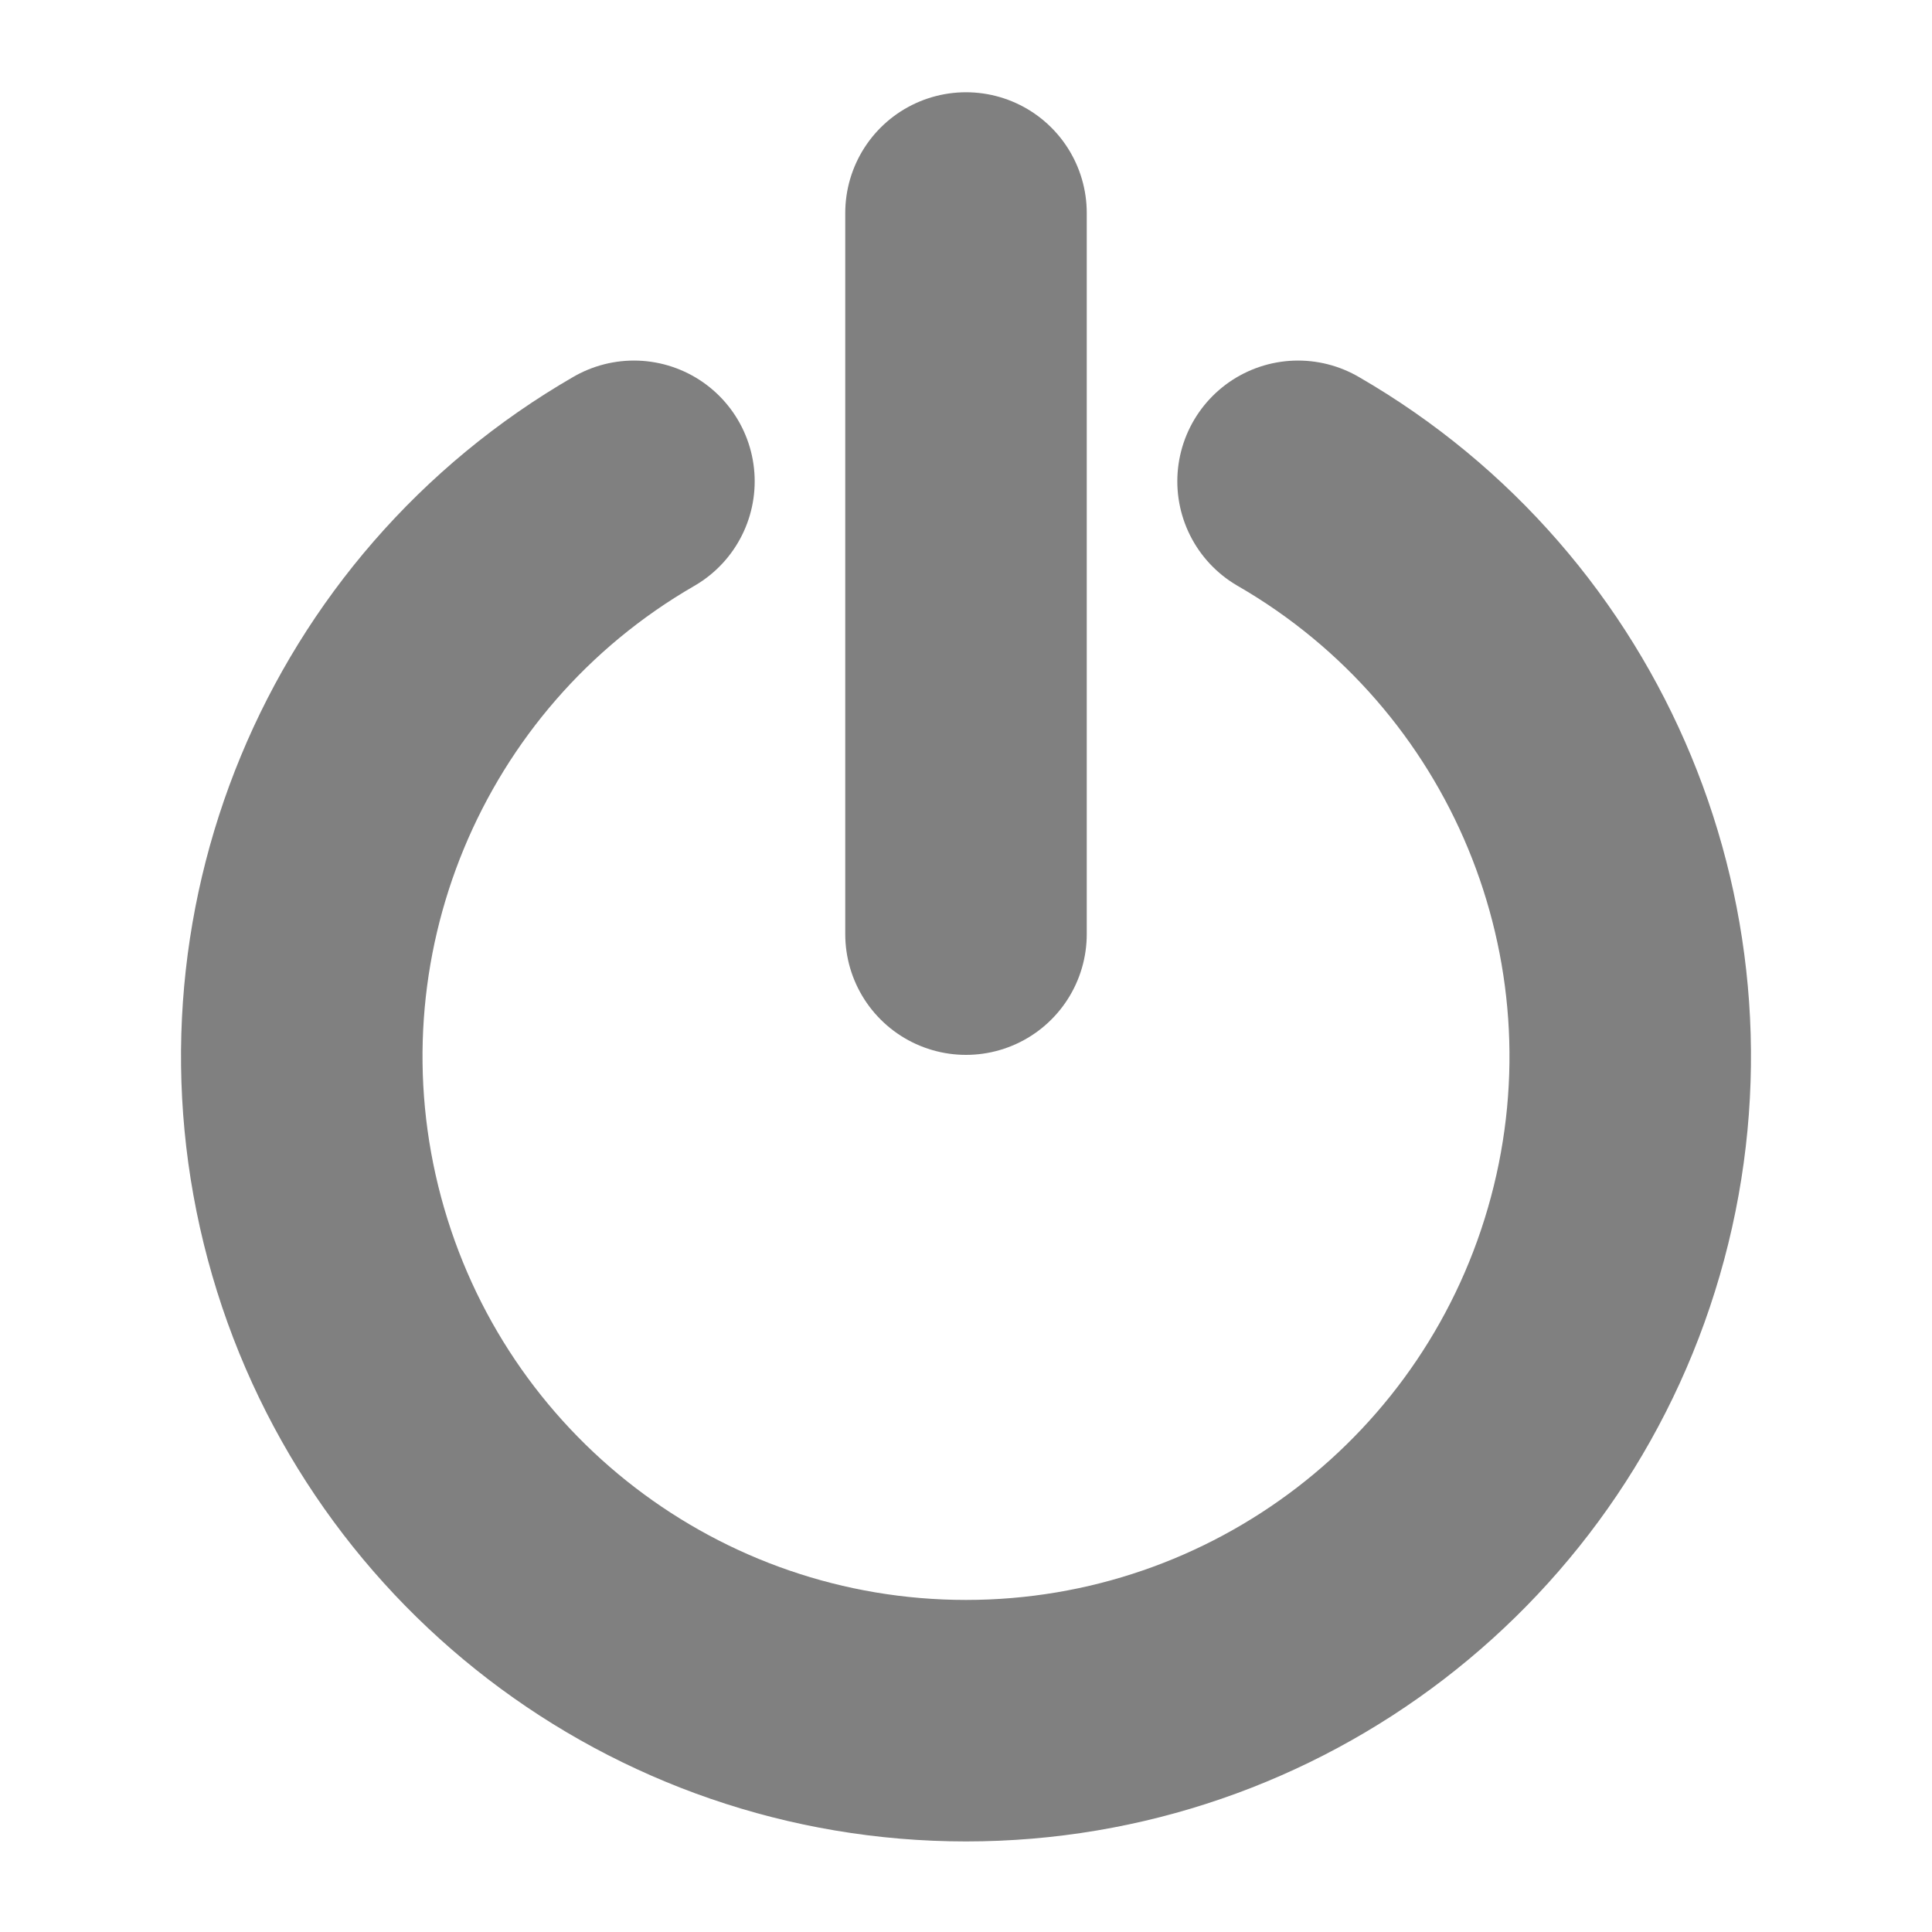
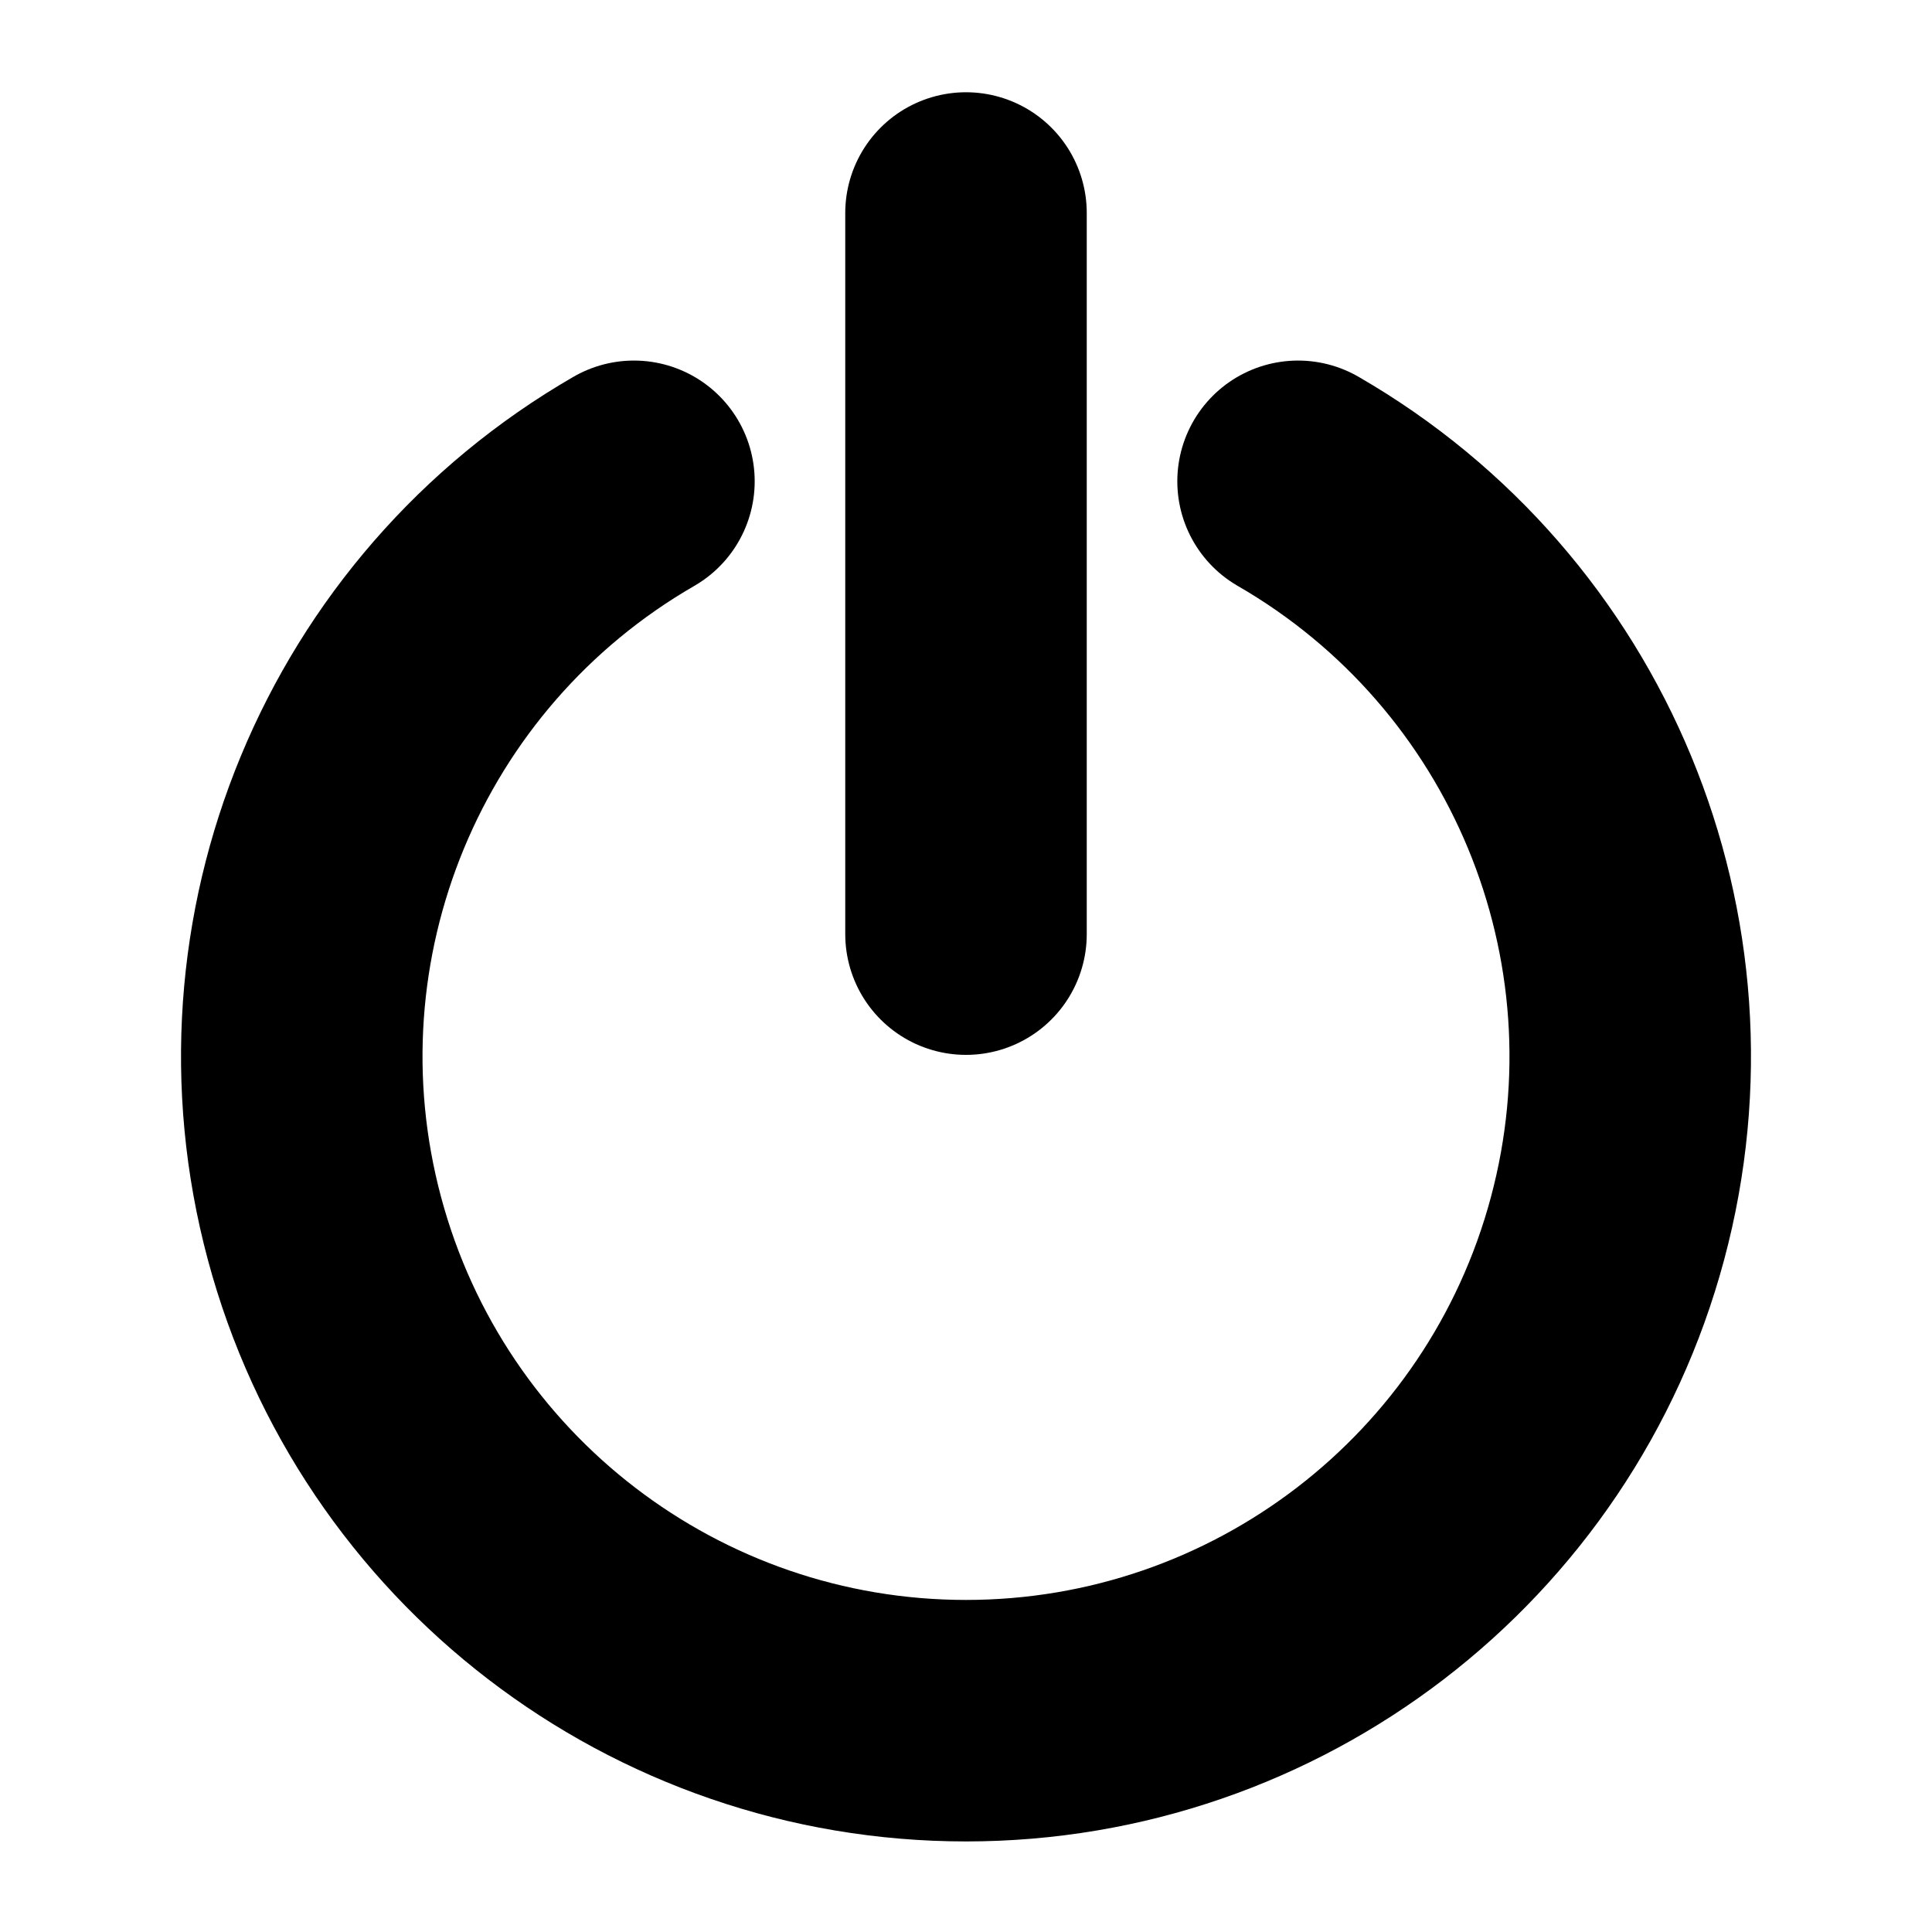
<svg xmlns="http://www.w3.org/2000/svg" version="1.1" viewbox="0 0 16 16" width="16" height="16">
-   <g stroke-width="2" stroke="#808080" stroke-linecap="round" fill="none">
+   <g stroke-width="2" stroke="#000000" stroke-linecap="round" fill="none">
    <path d="m10.75 3.986a5.5 5.5 0 0 1 2.563 6.187 5.5 5.5 0 0 1 -5.313 4.077 5.5 5.5 0 0 1 -5.313 -4.077 5.5 5.5 0 0 1 2.563 -6.187" />
    <path d="m8 1.764v5.972" />
  </g>
</svg>
